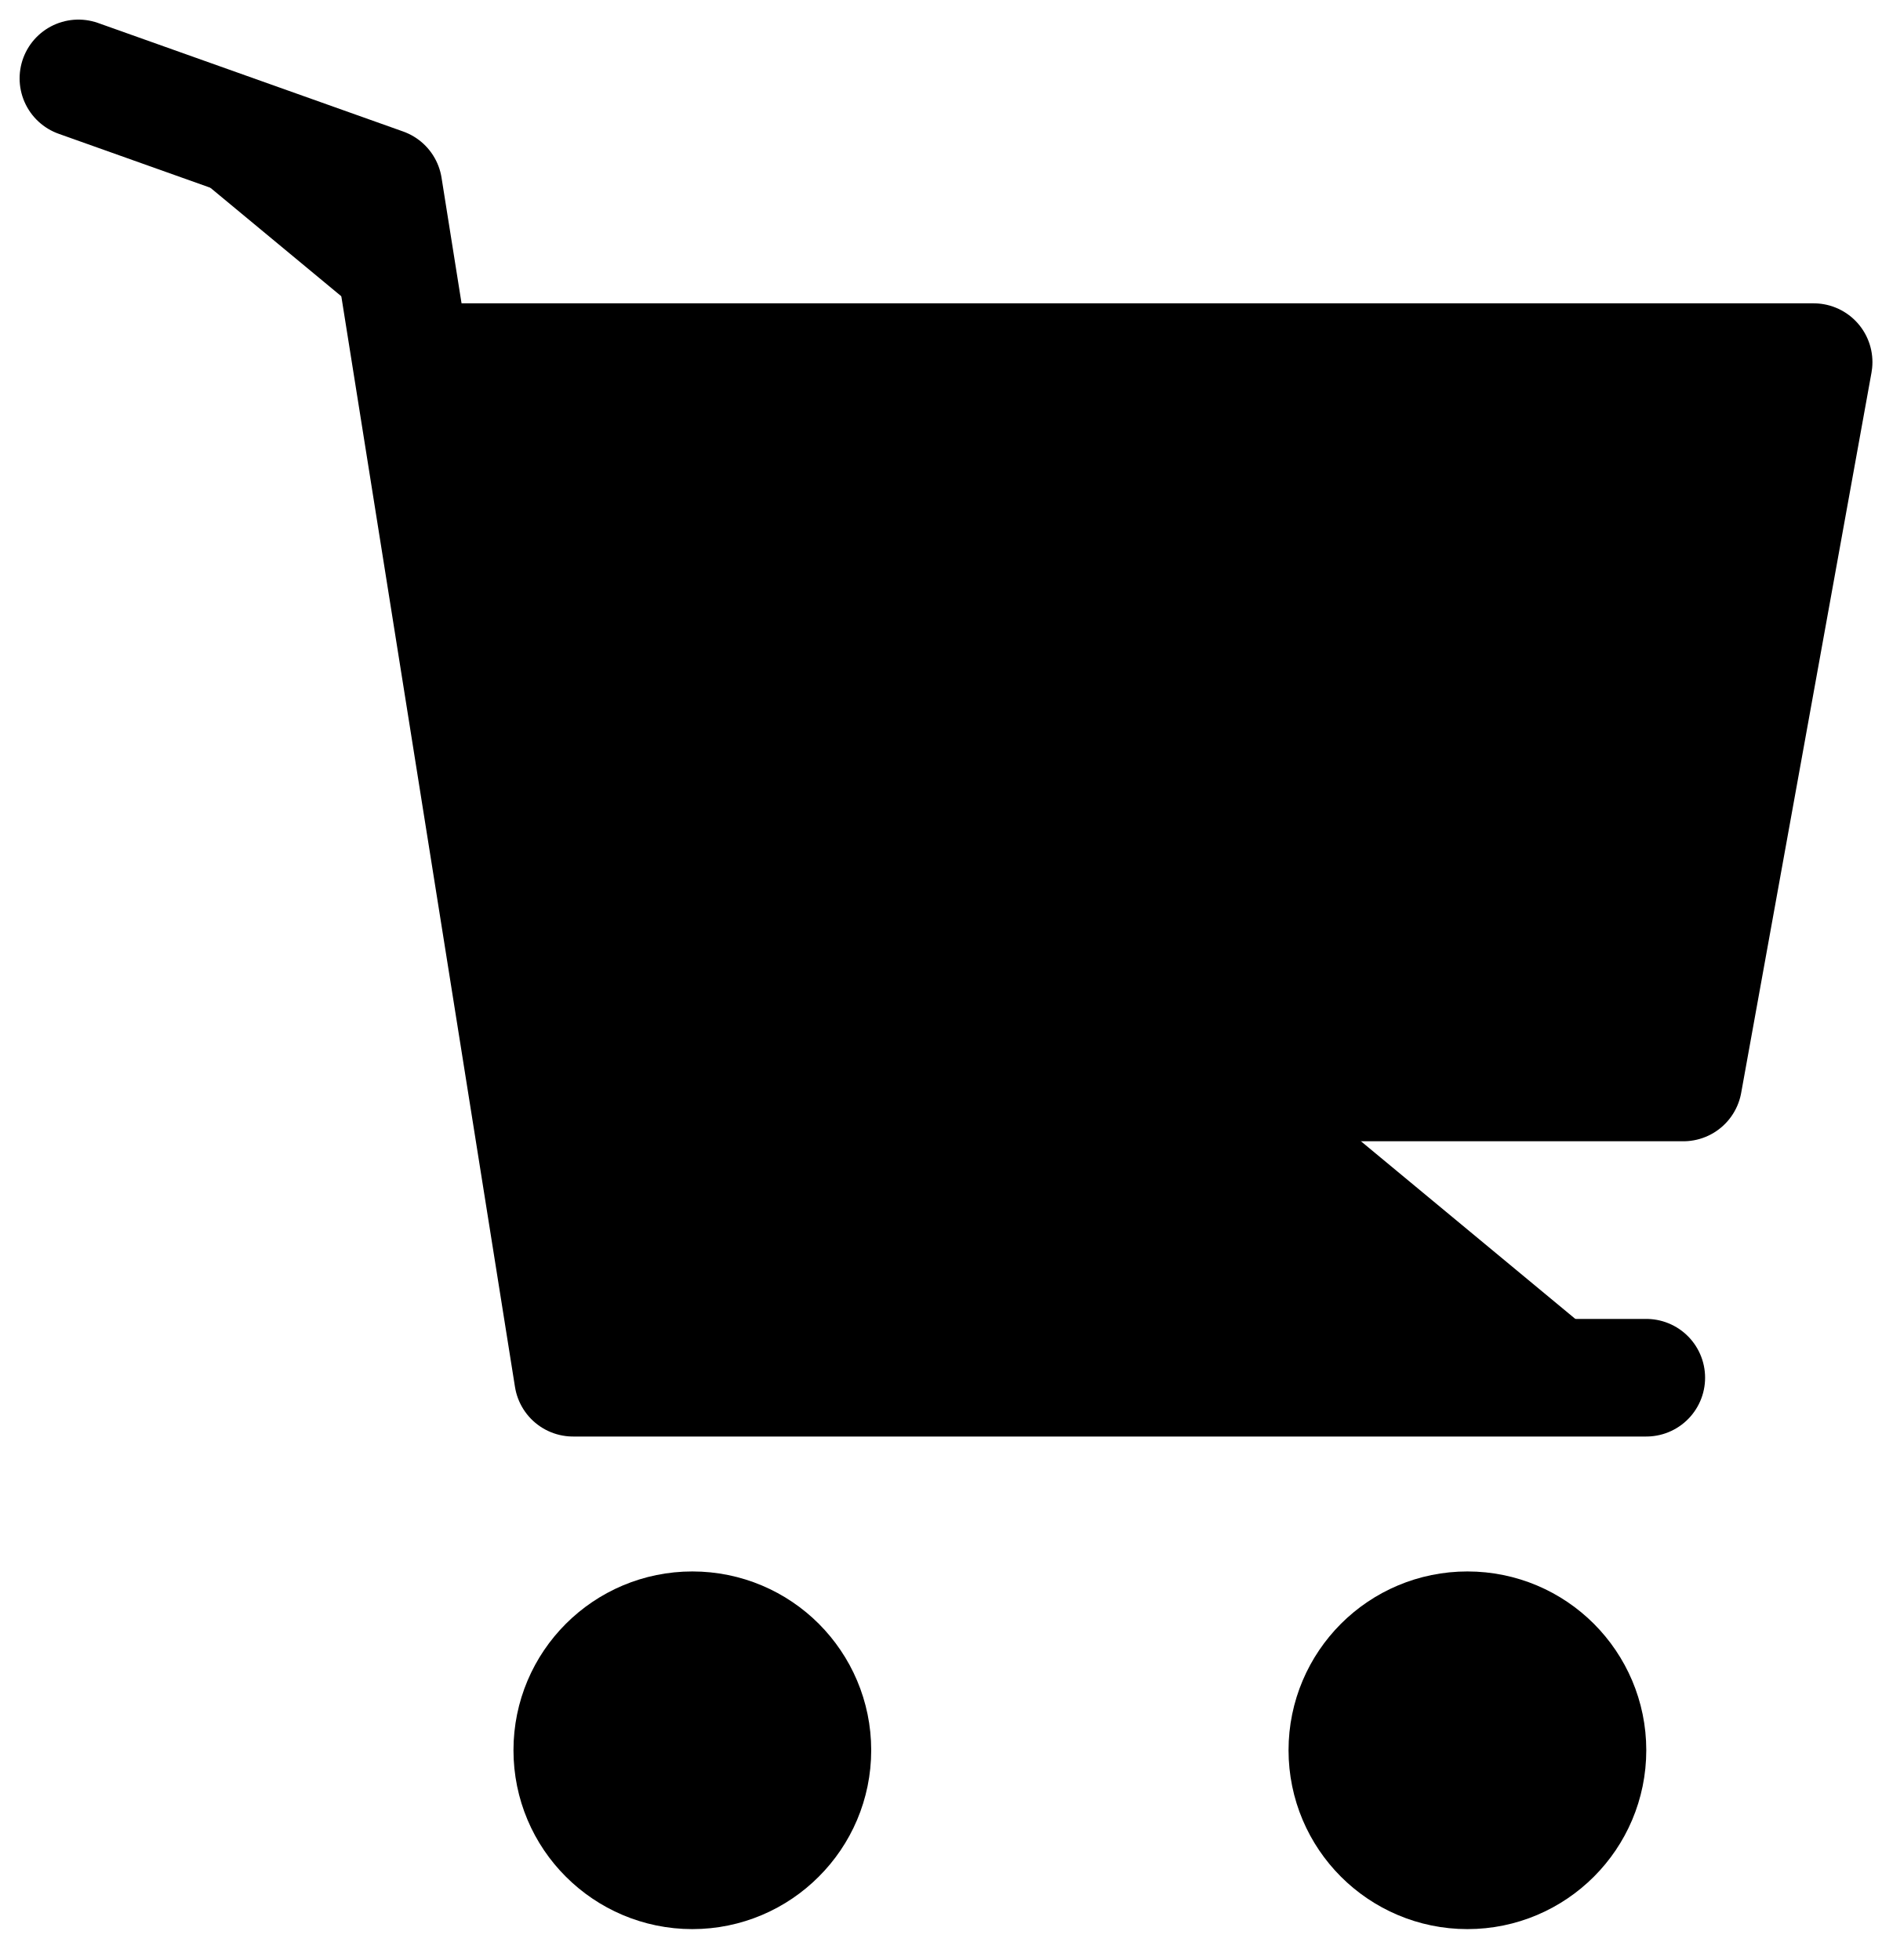
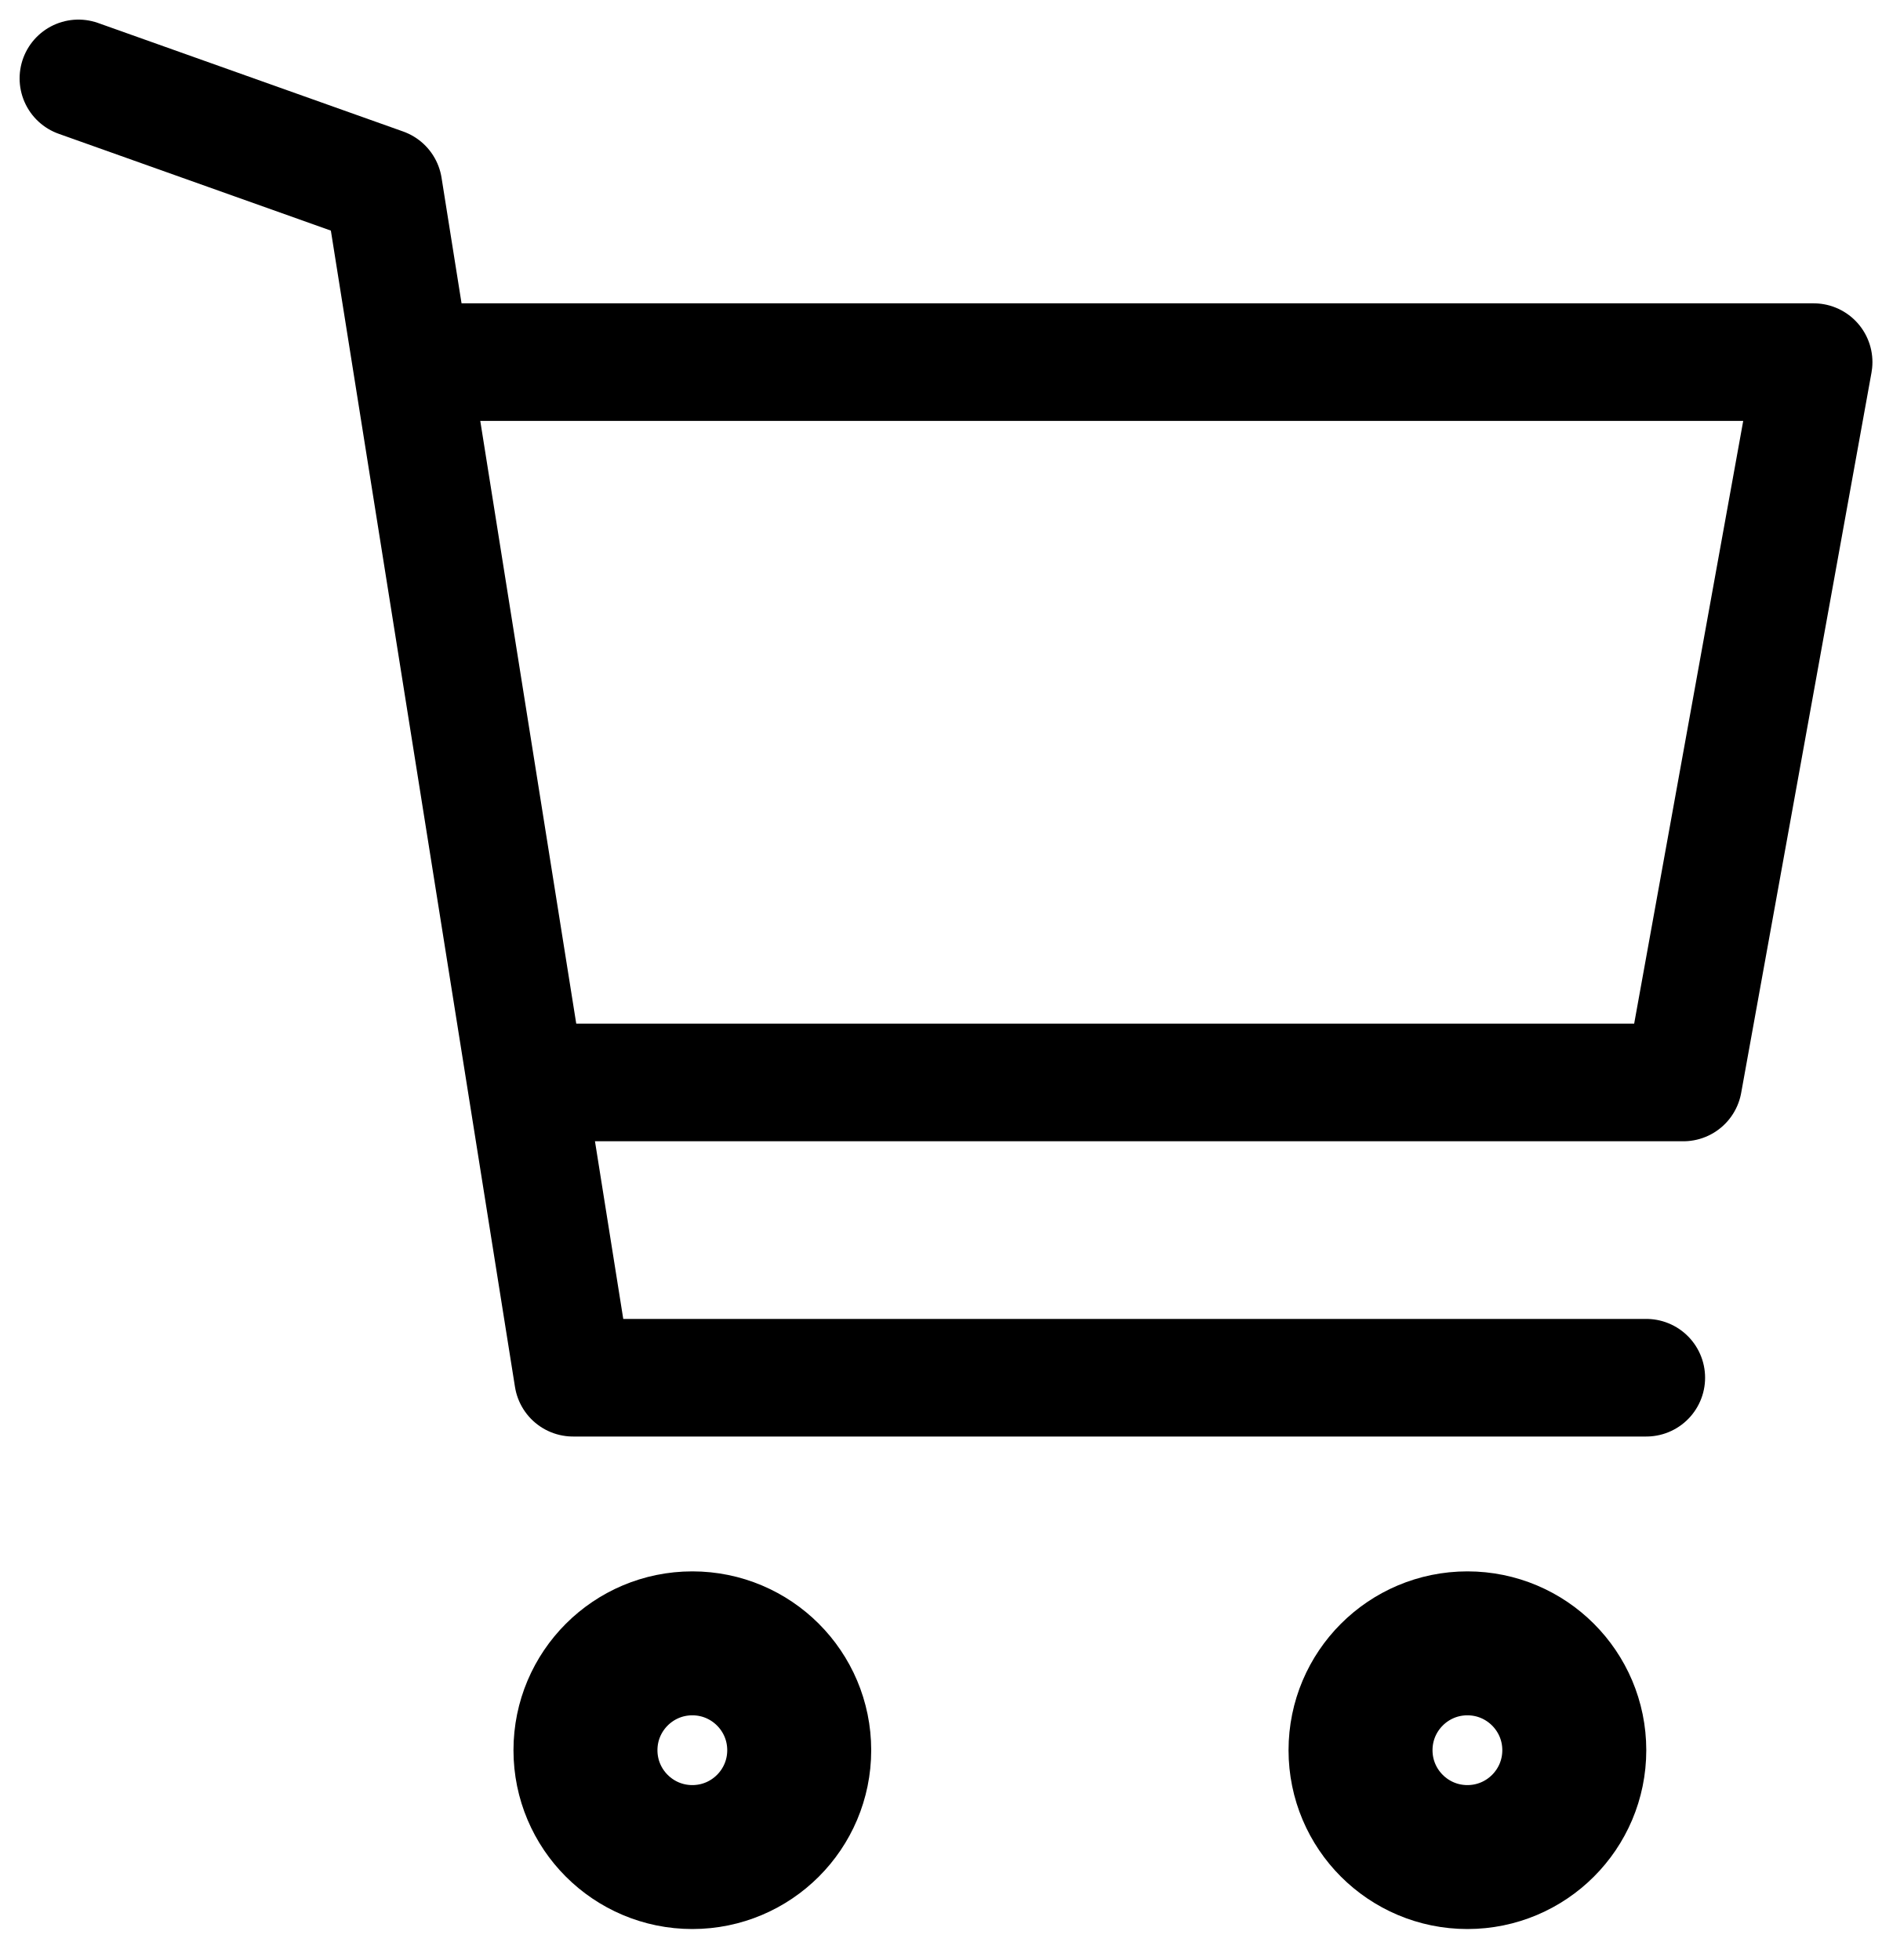
<svg xmlns="http://www.w3.org/2000/svg" viewBox="0 0 24 25">
-   <g fill-rule="evenodd" stroke="none" stroke-width="1">
-     <g stroke="currentColor" transform="translate(1, 1)">
-       <polyline fill="currentColor" points="4.416 3.619 22.128 3.619 20.466 12.807 6.098 12.807" stroke-linecap="round" stroke-linejoin="round" stroke-width="1.5" />
-       <polyline points="-1.40687462e-14 4.92406116e-14 3.89 1.384 6.308 16.573 19.994 16.573" stroke-linecap="round" stroke-linejoin="round" stroke-width="1.5" />
-       <path d="M17.713,19.962 C18.09,19.962 18.43,20.114 18.677,20.361 C18.923,20.608 19.076,20.948 19.076,21.324 C19.076,21.701 18.923,22.042 18.677,22.288 C18.43,22.535 18.09,22.688 17.713,22.688 C17.337,22.688 16.996,22.535 16.749,22.288 C16.503,22.042 16.35,21.701 16.35,21.324 C16.35,20.948 16.503,20.608 16.749,20.361 C16.996,20.114 17.337,19.962 17.713,19.962 Z" stroke-width="1.836" />
-       <path d="M7.829,19.962 C8.205,19.962 8.546,20.114 8.793,20.361 C9.039,20.608 9.192,20.948 9.192,21.324 C9.192,21.701 9.039,22.042 8.792,22.288 C8.546,22.535 8.205,22.688 7.829,22.688 C7.453,22.688 7.112,22.535 6.865,22.288 C6.618,22.042 6.466,21.701 6.466,21.324 C6.466,20.948 6.618,20.608 6.865,20.361 C7.112,20.114 7.453,19.962 7.829,19.962 Z" stroke-width="1.836" />
-     </g>
+   <g fill="none" stroke="currentColor" stroke-width="1.5" stroke-linecap="round" stroke-linejoin="round">
+     <polyline points="5.416 4.619 23.128 4.619 21.466 13.807 7.098 13.807" />
+     <polyline points="1 1 4.890 2.384 7.308 17.573 20.994 17.573" />
+     <circle cx="18.713" cy="22.324" r="1.363" stroke-width="1.836" />
+     <circle cx="8.829" cy="22.324" r="1.363" stroke-width="1.836" />
  </g>
</svg>
